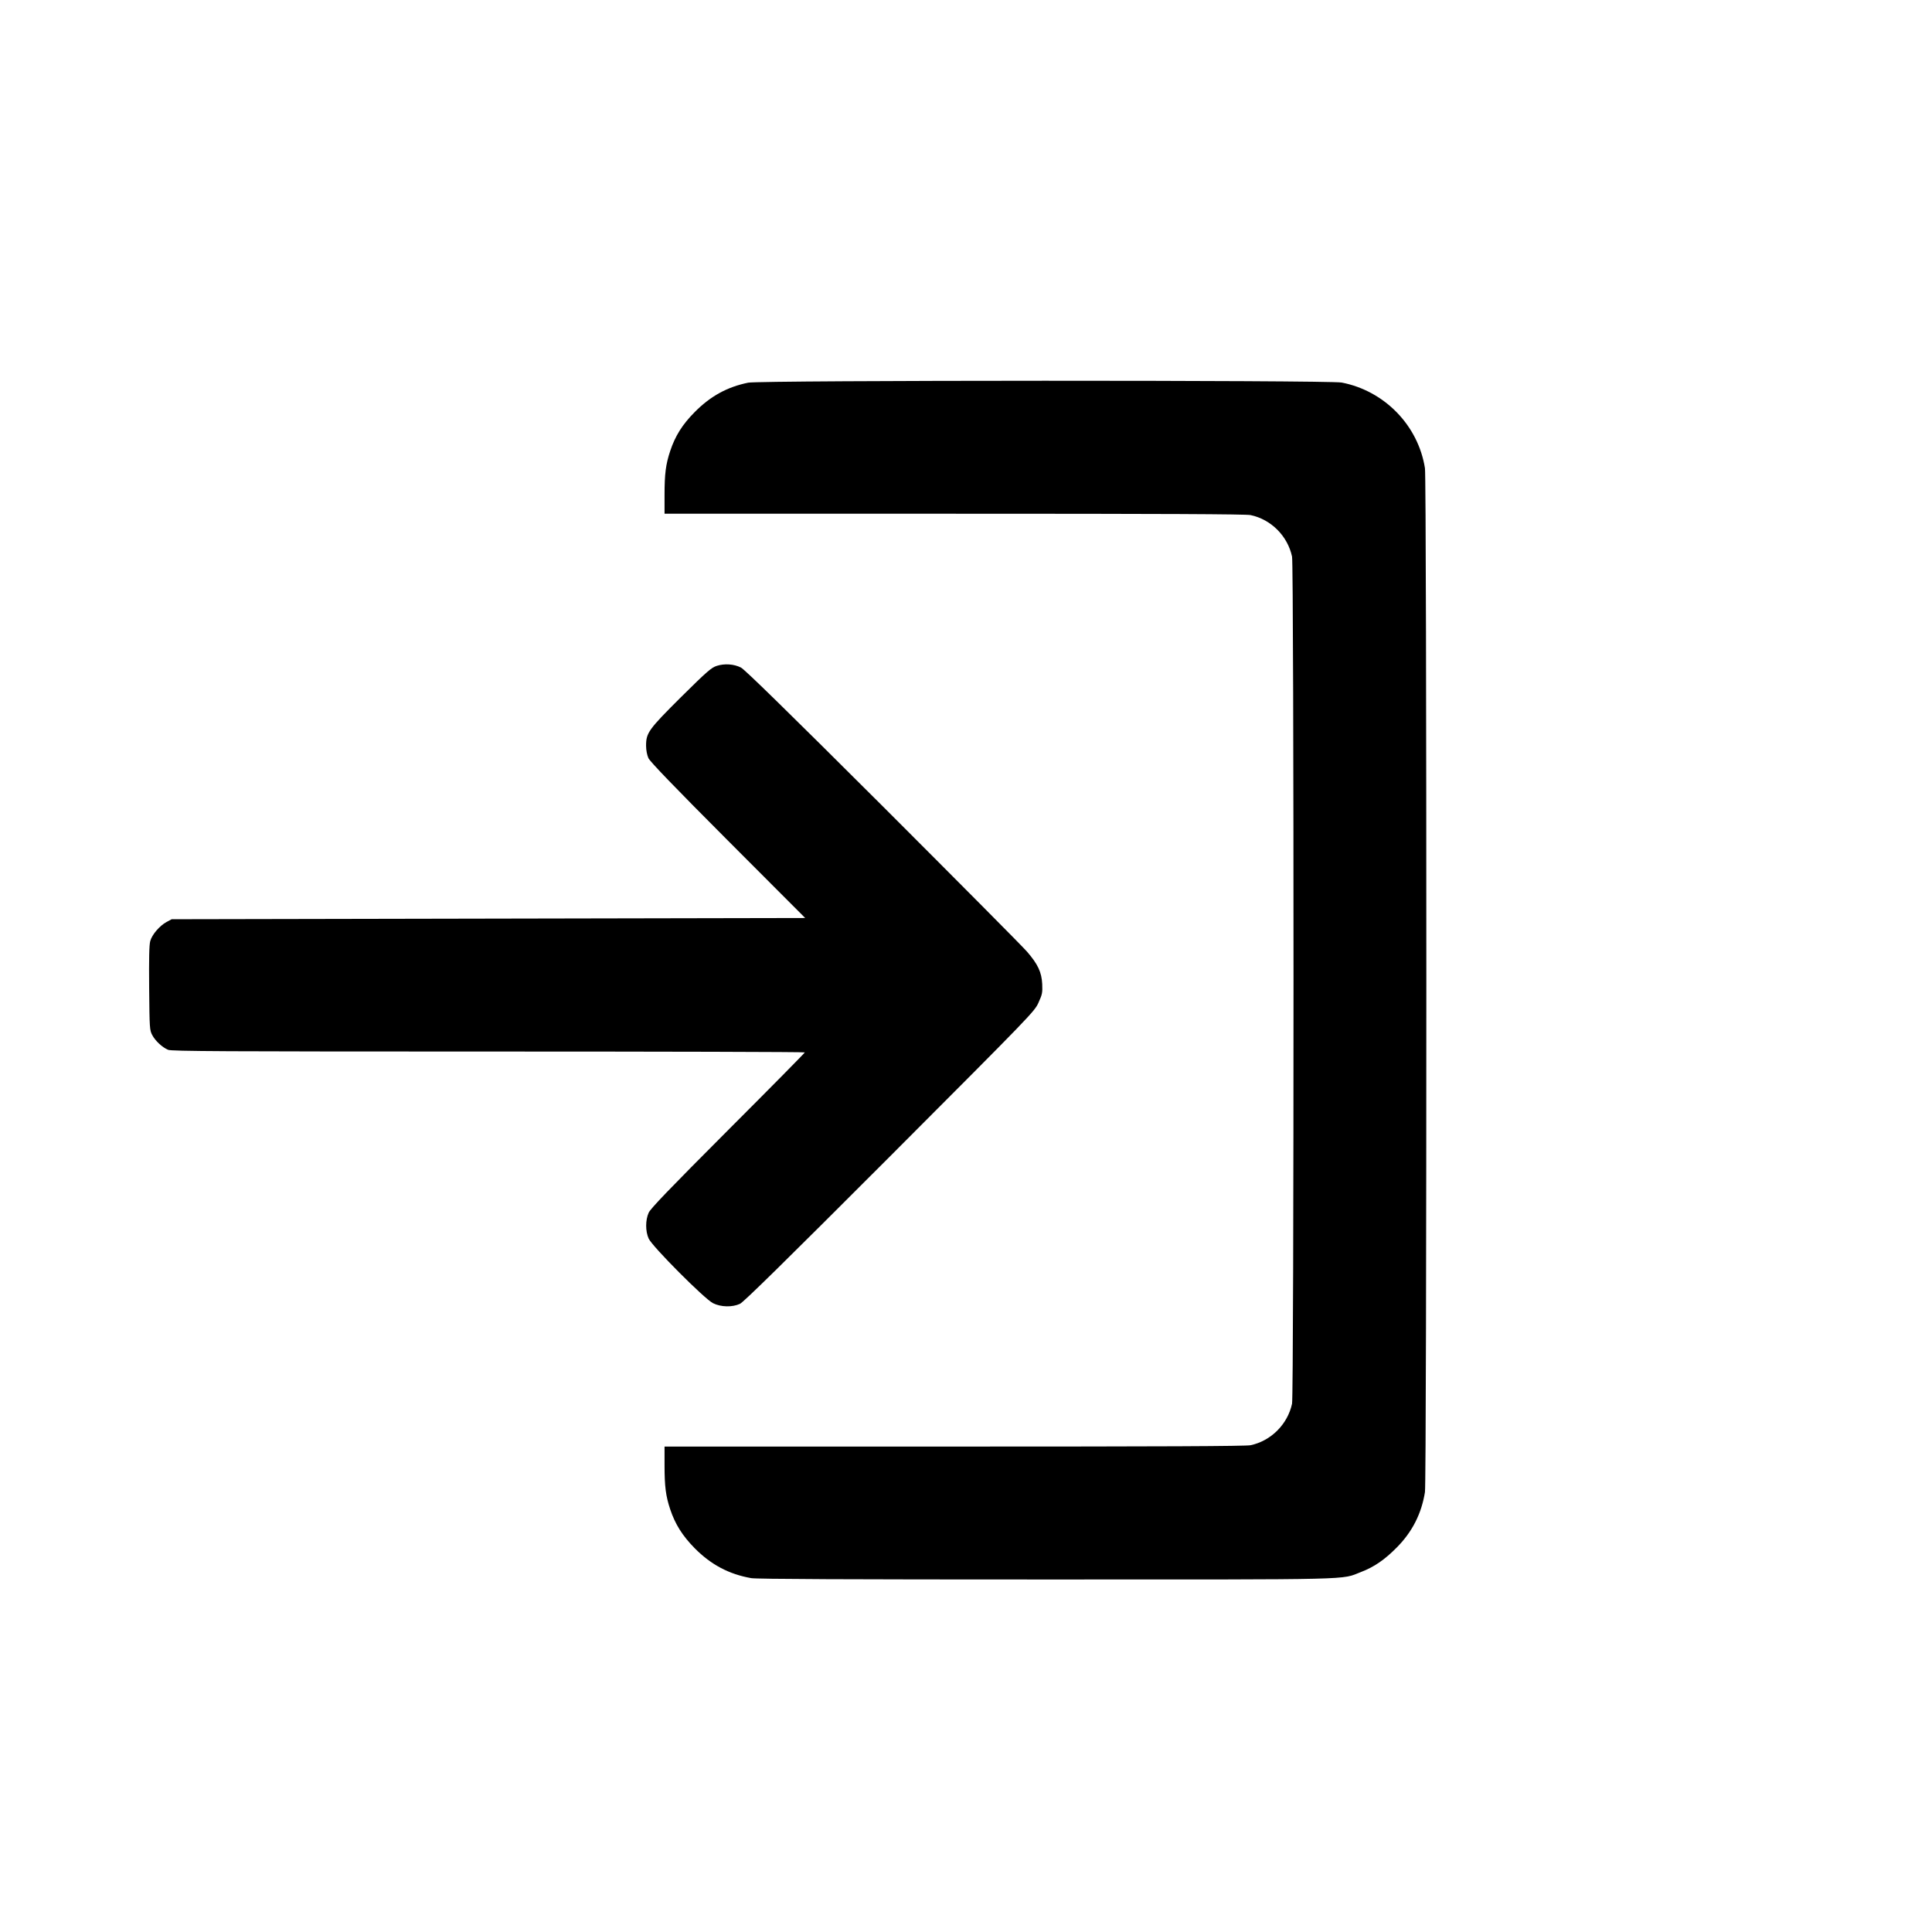
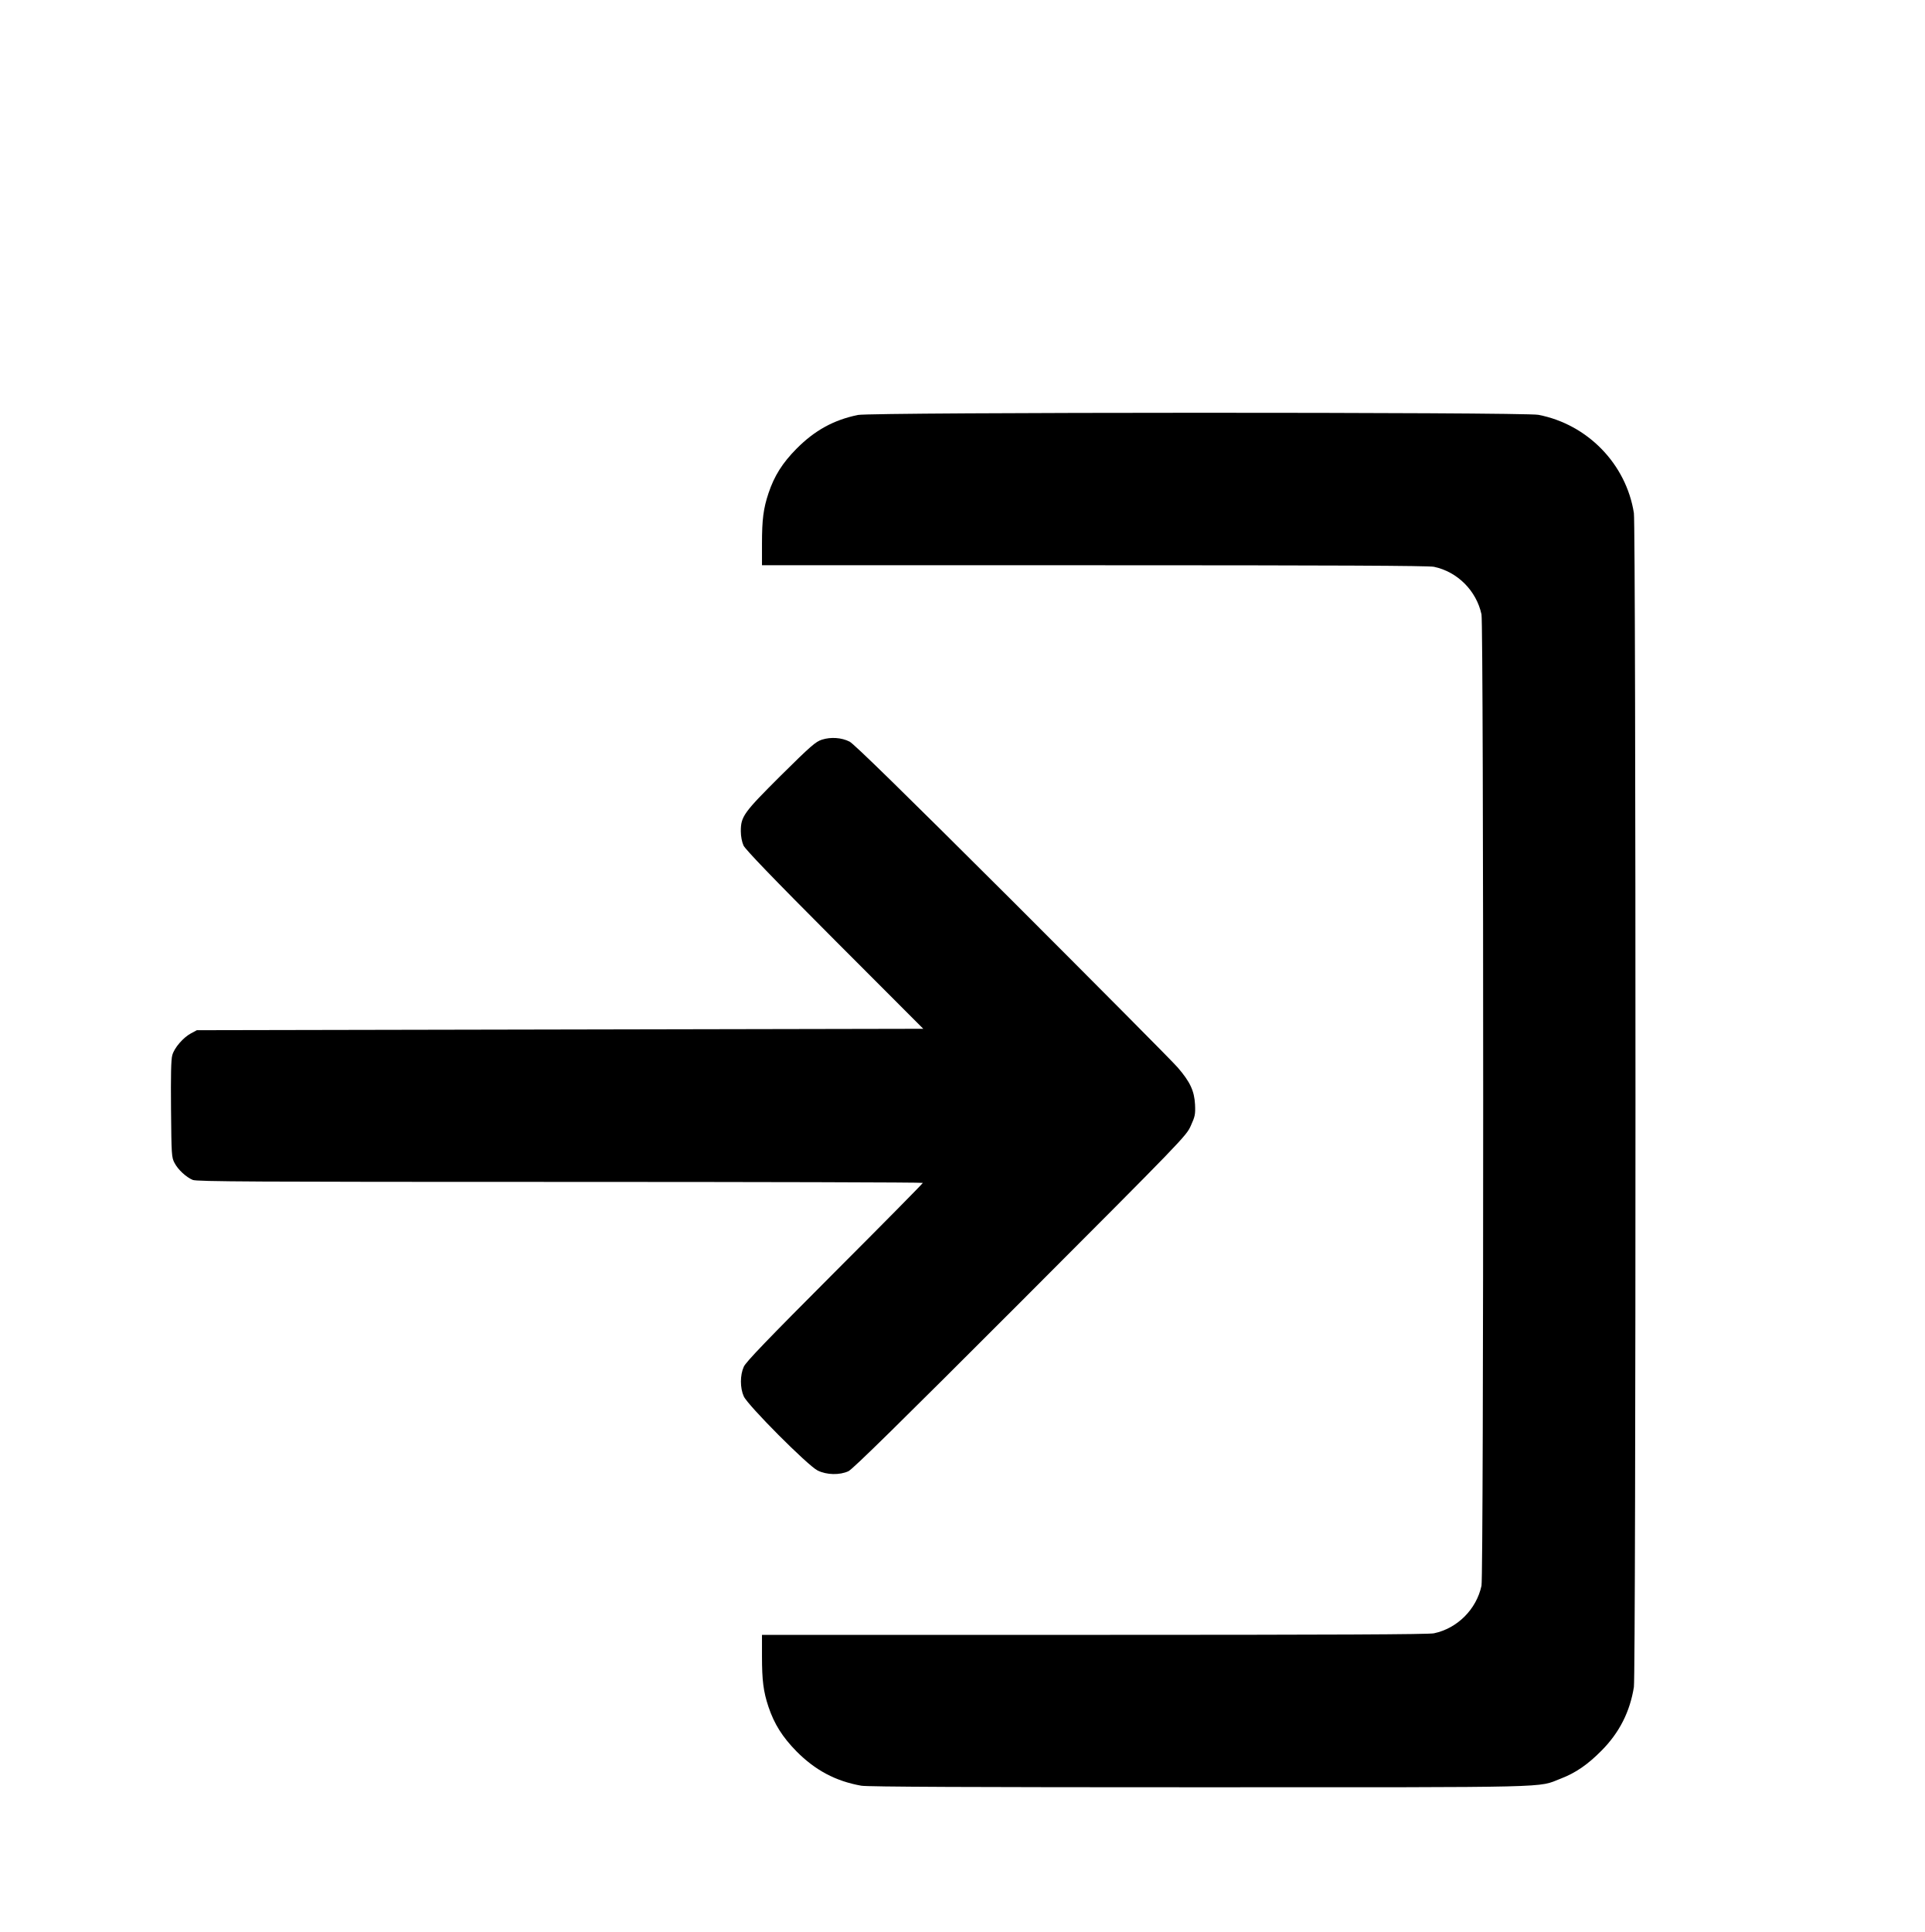
- <svg xmlns="http://www.w3.org/2000/svg" aria-hidden="true" role="img" class="iconify iconify--logos" width="31.88" height="32" preserveAspectRatio="xMidYMid meet" viewBox="0 0 1564 1257">
+ <svg xmlns="http://www.w3.org/2000/svg" aria-hidden="true" role="img" class="iconify iconify--logos" width="31.88" height="32" preserveAspectRatio="xMidYMid meet" viewBox="0 0 1364 1090">
  <g transform="translate(0,1280) scale(0.1,-0.1)" fill="#000000" stroke="none">
    <path d="M6080 11255 c-171 -35 -306 -109 -435 -239 -100 -101 -158 -193 -199 -316 -36 -108 -46 -186 -46 -357 l0 -153 2355 0 c1694 0 2369 -3 2407 -11 167 -35 301 -170 337 -337 16 -76 16 -6808 0 -6884 -36 -167 -171 -302 -337 -337 -38 -8 -713 -11 -2407 -11 l-2355 0 0 -152 c0 -172 10 -250 46 -358 41 -122 99 -214 199 -316 133 -134 278 -211 459 -243 41 -8 807 -11 2393 -11 2569 0 2395 -4 2563 61 107 41 192 100 290 199 126 127 201 275 229 450 15 91 15 8229 0 8320 -55 348 -329 629 -677 696 -106 20 -4721 19 -4822 -1z" />
    <path d="M5825 8954 c-44 -14 -78 -43 -289 -252 -266 -265 -286 -292 -286 -397 0 -37 8 -76 19 -101 13 -28 204 -227 646 -670 l628 -629 -2574 -5 -2574 -5 -41 -22 c-56 -30 -119 -103 -133 -155 -9 -31 -11 -143 -9 -383 3 -328 4 -341 25 -381 25 -48 83 -101 129 -120 28 -12 446 -14 2604 -14 1413 0 2570 -3 2570 -7 0 -4 -281 -289 -625 -633 -478 -479 -629 -636 -644 -670 -27 -60 -27 -150 0 -210 29 -64 454 -491 523 -525 64 -32 157 -34 219 -5 31 15 363 341 1218 1197 1160 1162 1176 1179 1208 1251 30 66 33 80 30 150 -5 97 -35 161 -123 263 -35 41 -563 572 -1172 1181 -783 781 -1122 1112 -1153 1128 -57 29 -133 34 -196 14z" />
  </g>
</svg>
